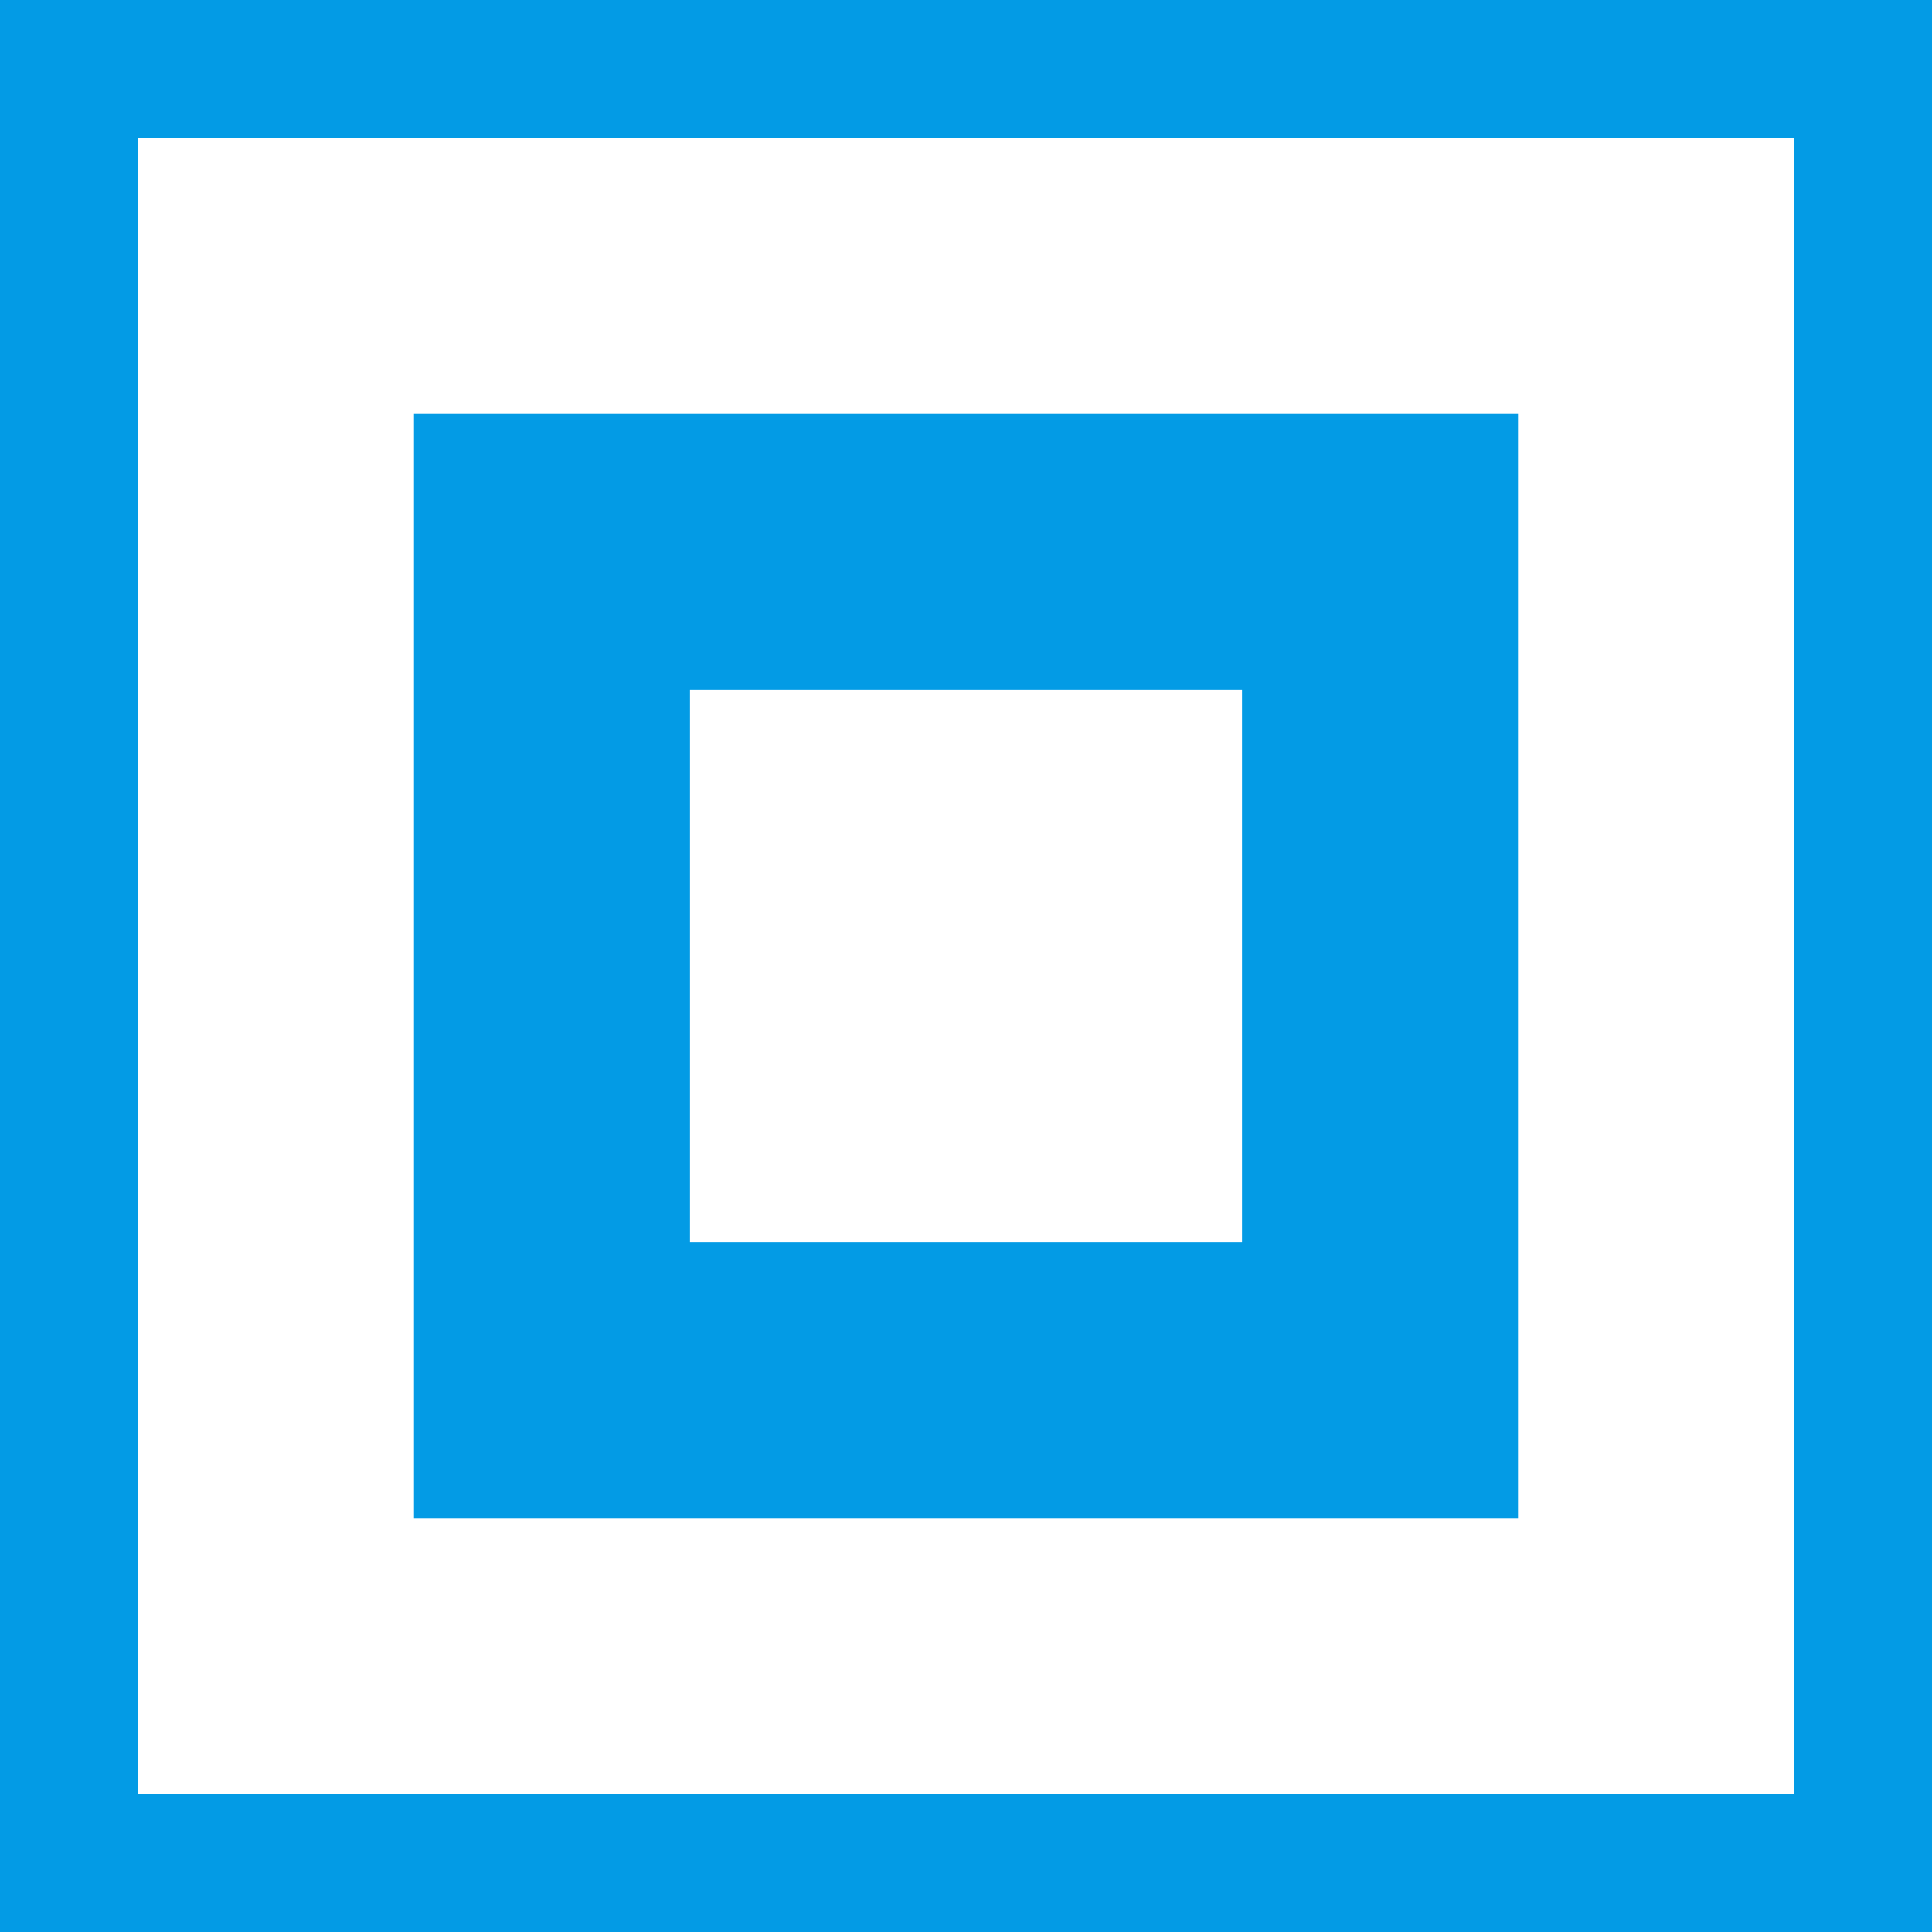
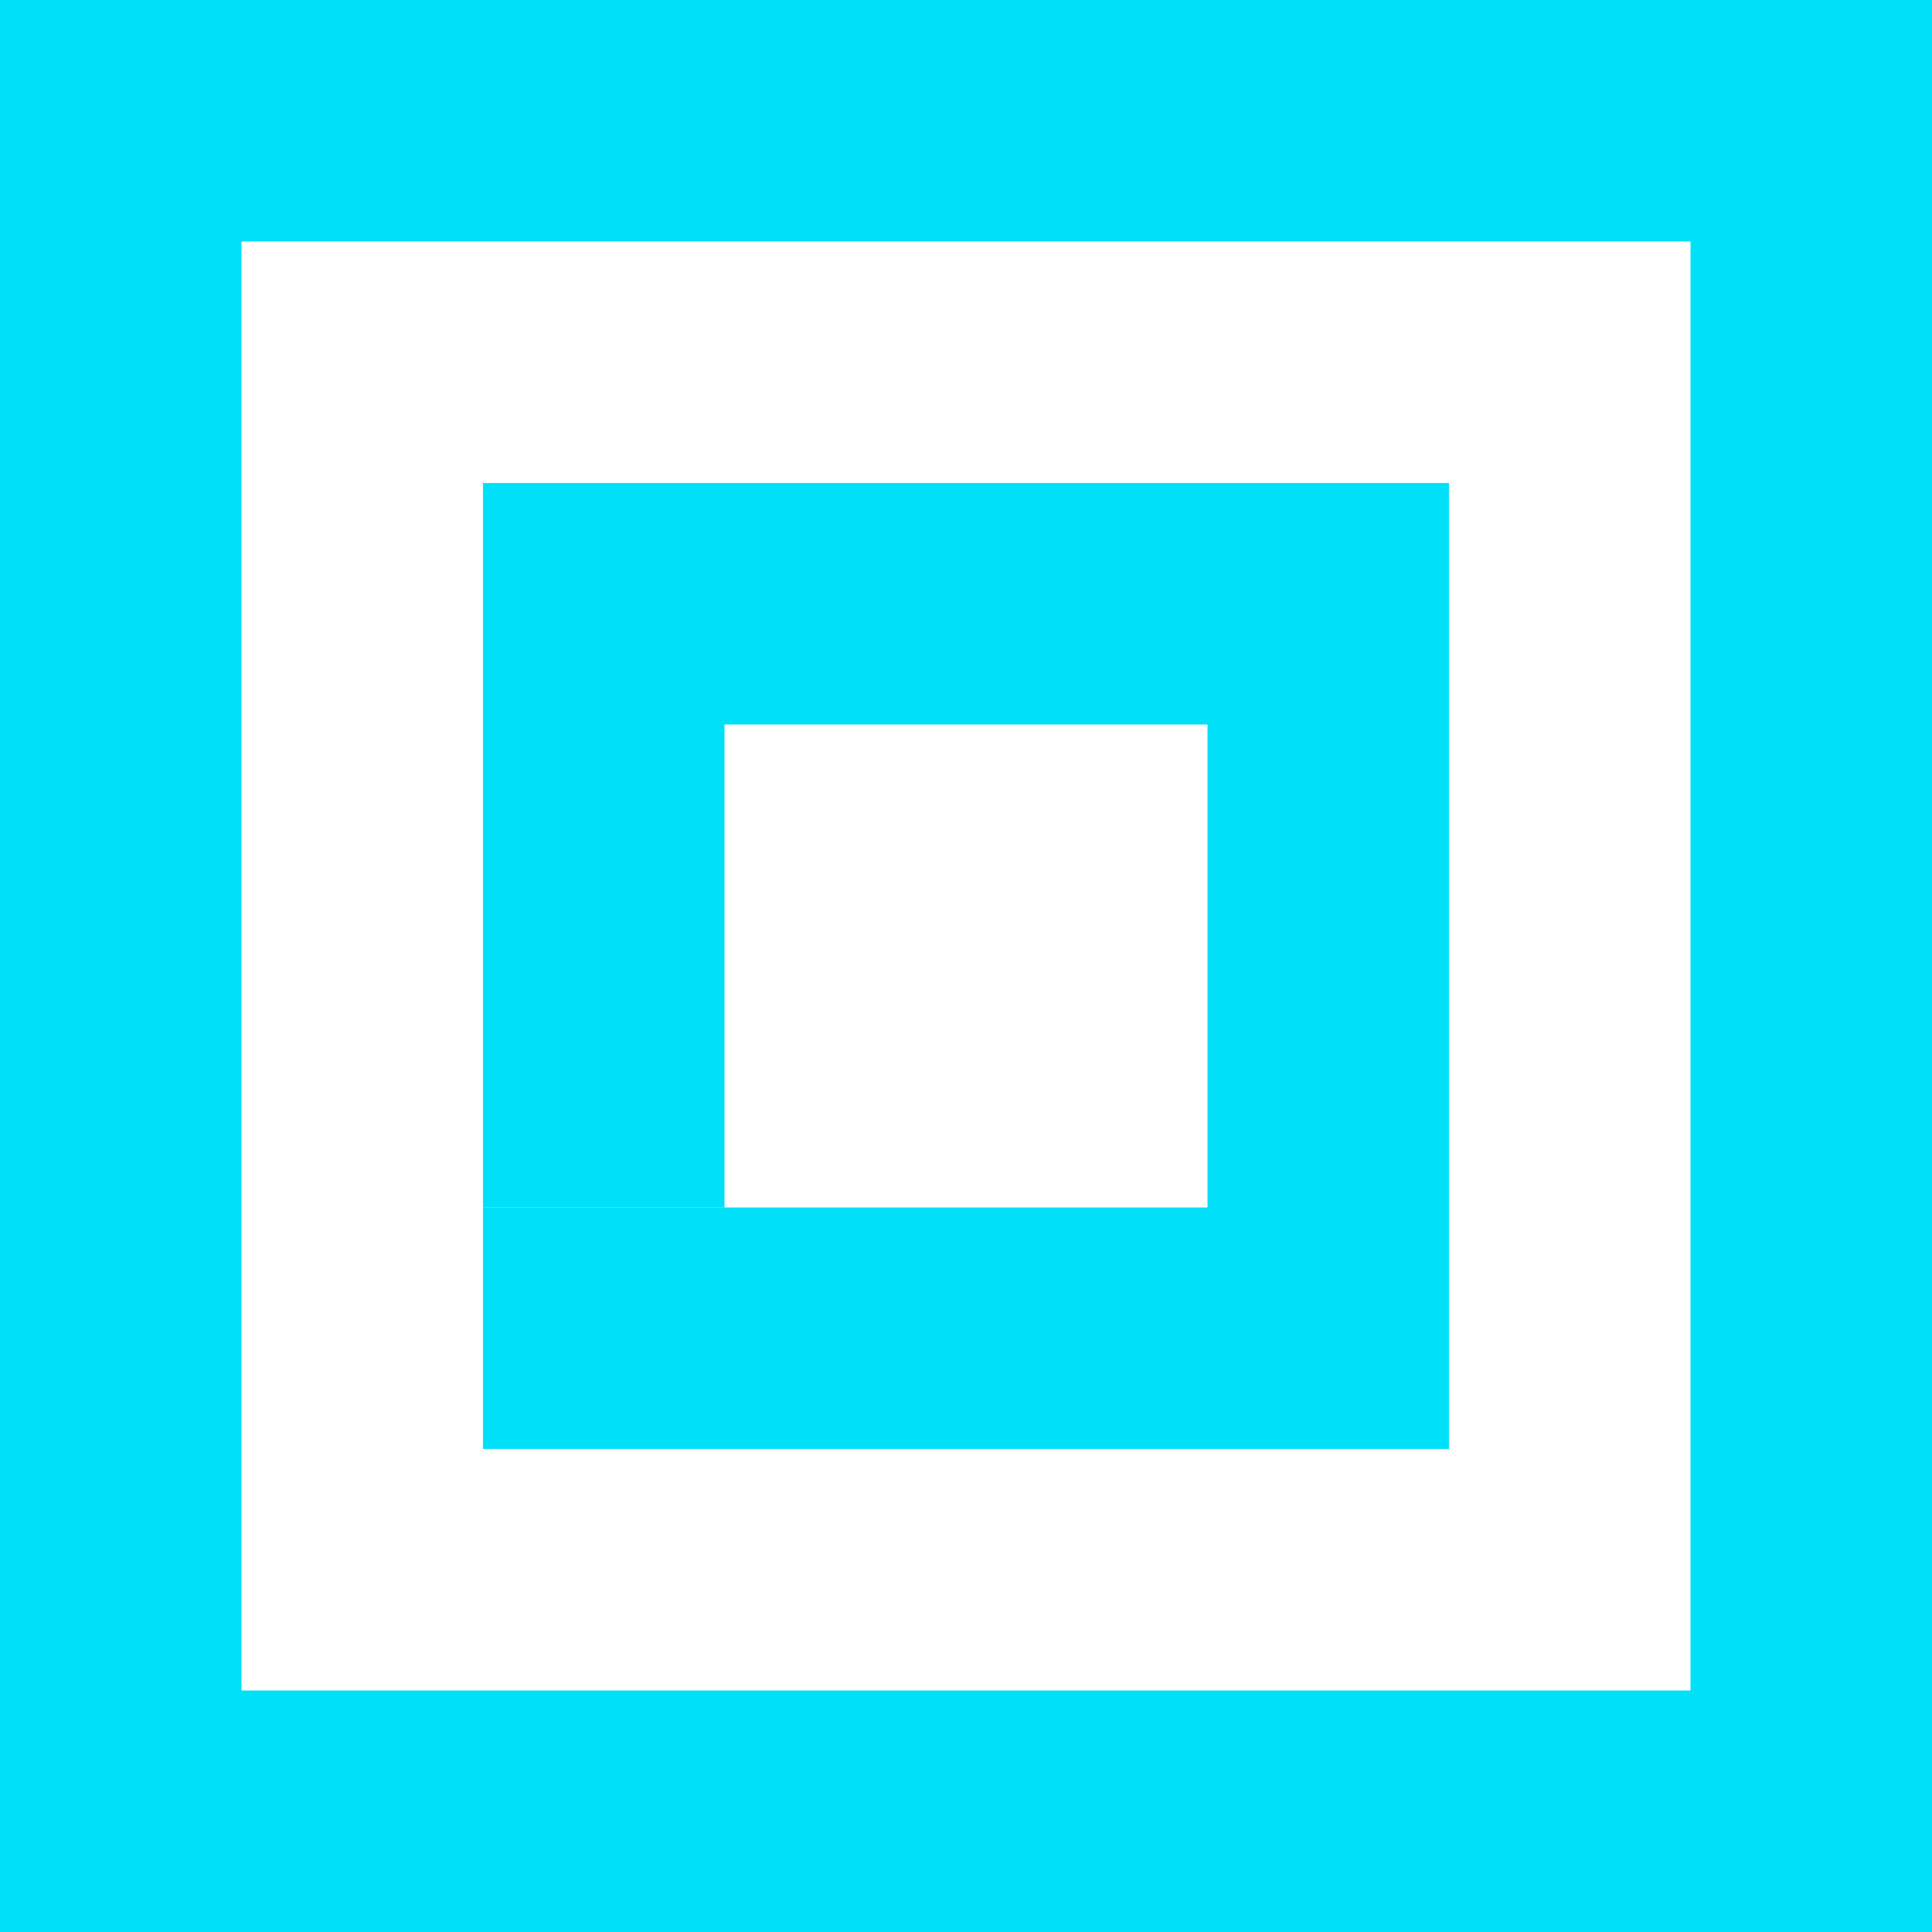
- <svg xmlns="http://www.w3.org/2000/svg" version="1.1" width="126" height="126" viewBox="0,0,126,126">
-   <g transform="translate(-177,-117)">
-     <g data-paper-data="{&quot;isPaintingLayer&quot;:true}" fill="#039be5" fill-rule="nonzero" stroke="none" stroke-width="1" stroke-linecap="butt" stroke-linejoin="miter" stroke-miterlimit="10" stroke-dasharray="" stroke-dashoffset="0" style="mix-blend-mode: normal">
-       <path d="M303,117v126h-126v-126zM294,126h-108v108h108z" />
-       <path d="M276,144v72h-72v-72zM258,162h-36v36h36z" />
+ <svg xmlns="http://www.w3.org/2000/svg" version="1.1" width="144" height="144" viewBox="0,0,144,144">
+   <g transform="translate(-168,-108)">
+     <g data-paper-data="{&quot;isPaintingLayer&quot;:true}" fill="#00e0f8" fill-rule="nonzero" stroke="none" stroke-width="1" stroke-linecap="butt" stroke-linejoin="miter" stroke-miterlimit="10" stroke-dasharray="" stroke-dashoffset="0" style="mix-blend-mode: normal">
+       <path d="M312,108v144h-144v-144h126zM294,126h-108v108h108z" />
+       <path d="M276,144v18h-54v36h-18v-36v-18z" />
+       <path d="M276,144v18v36v18h-72v-18h54v-36v-18z" />
    </g>
  </g>
</svg>
